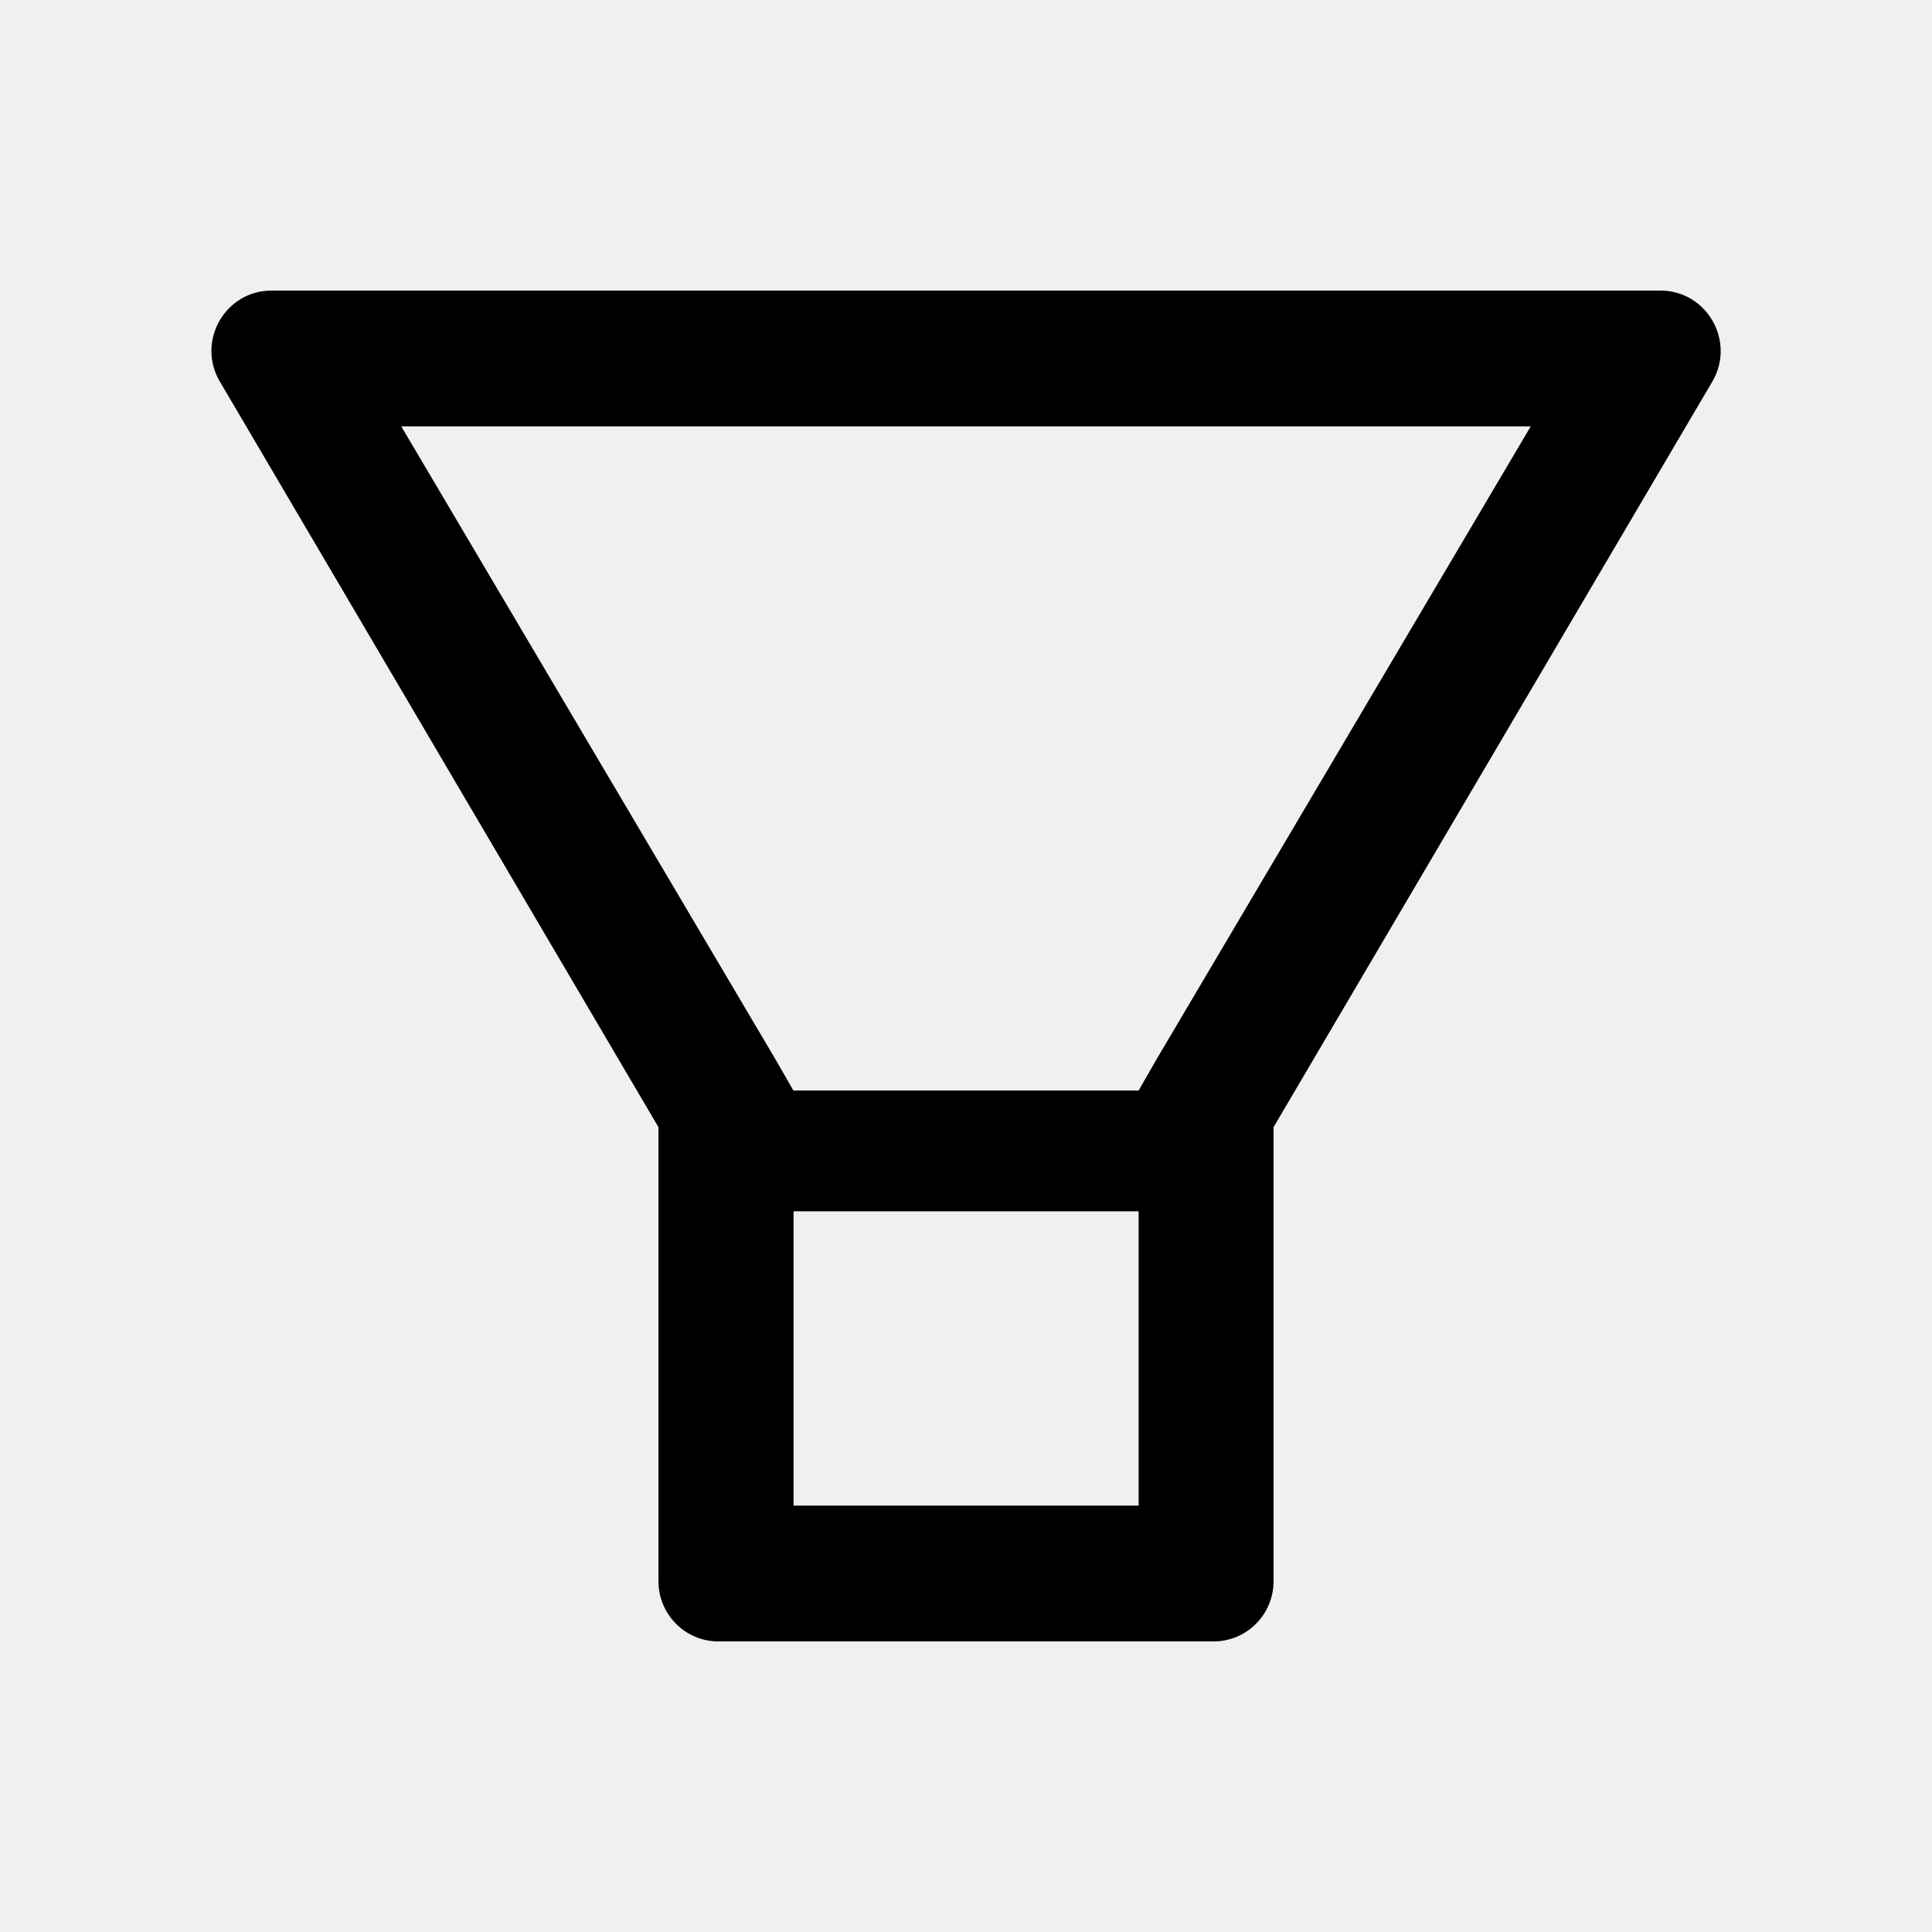
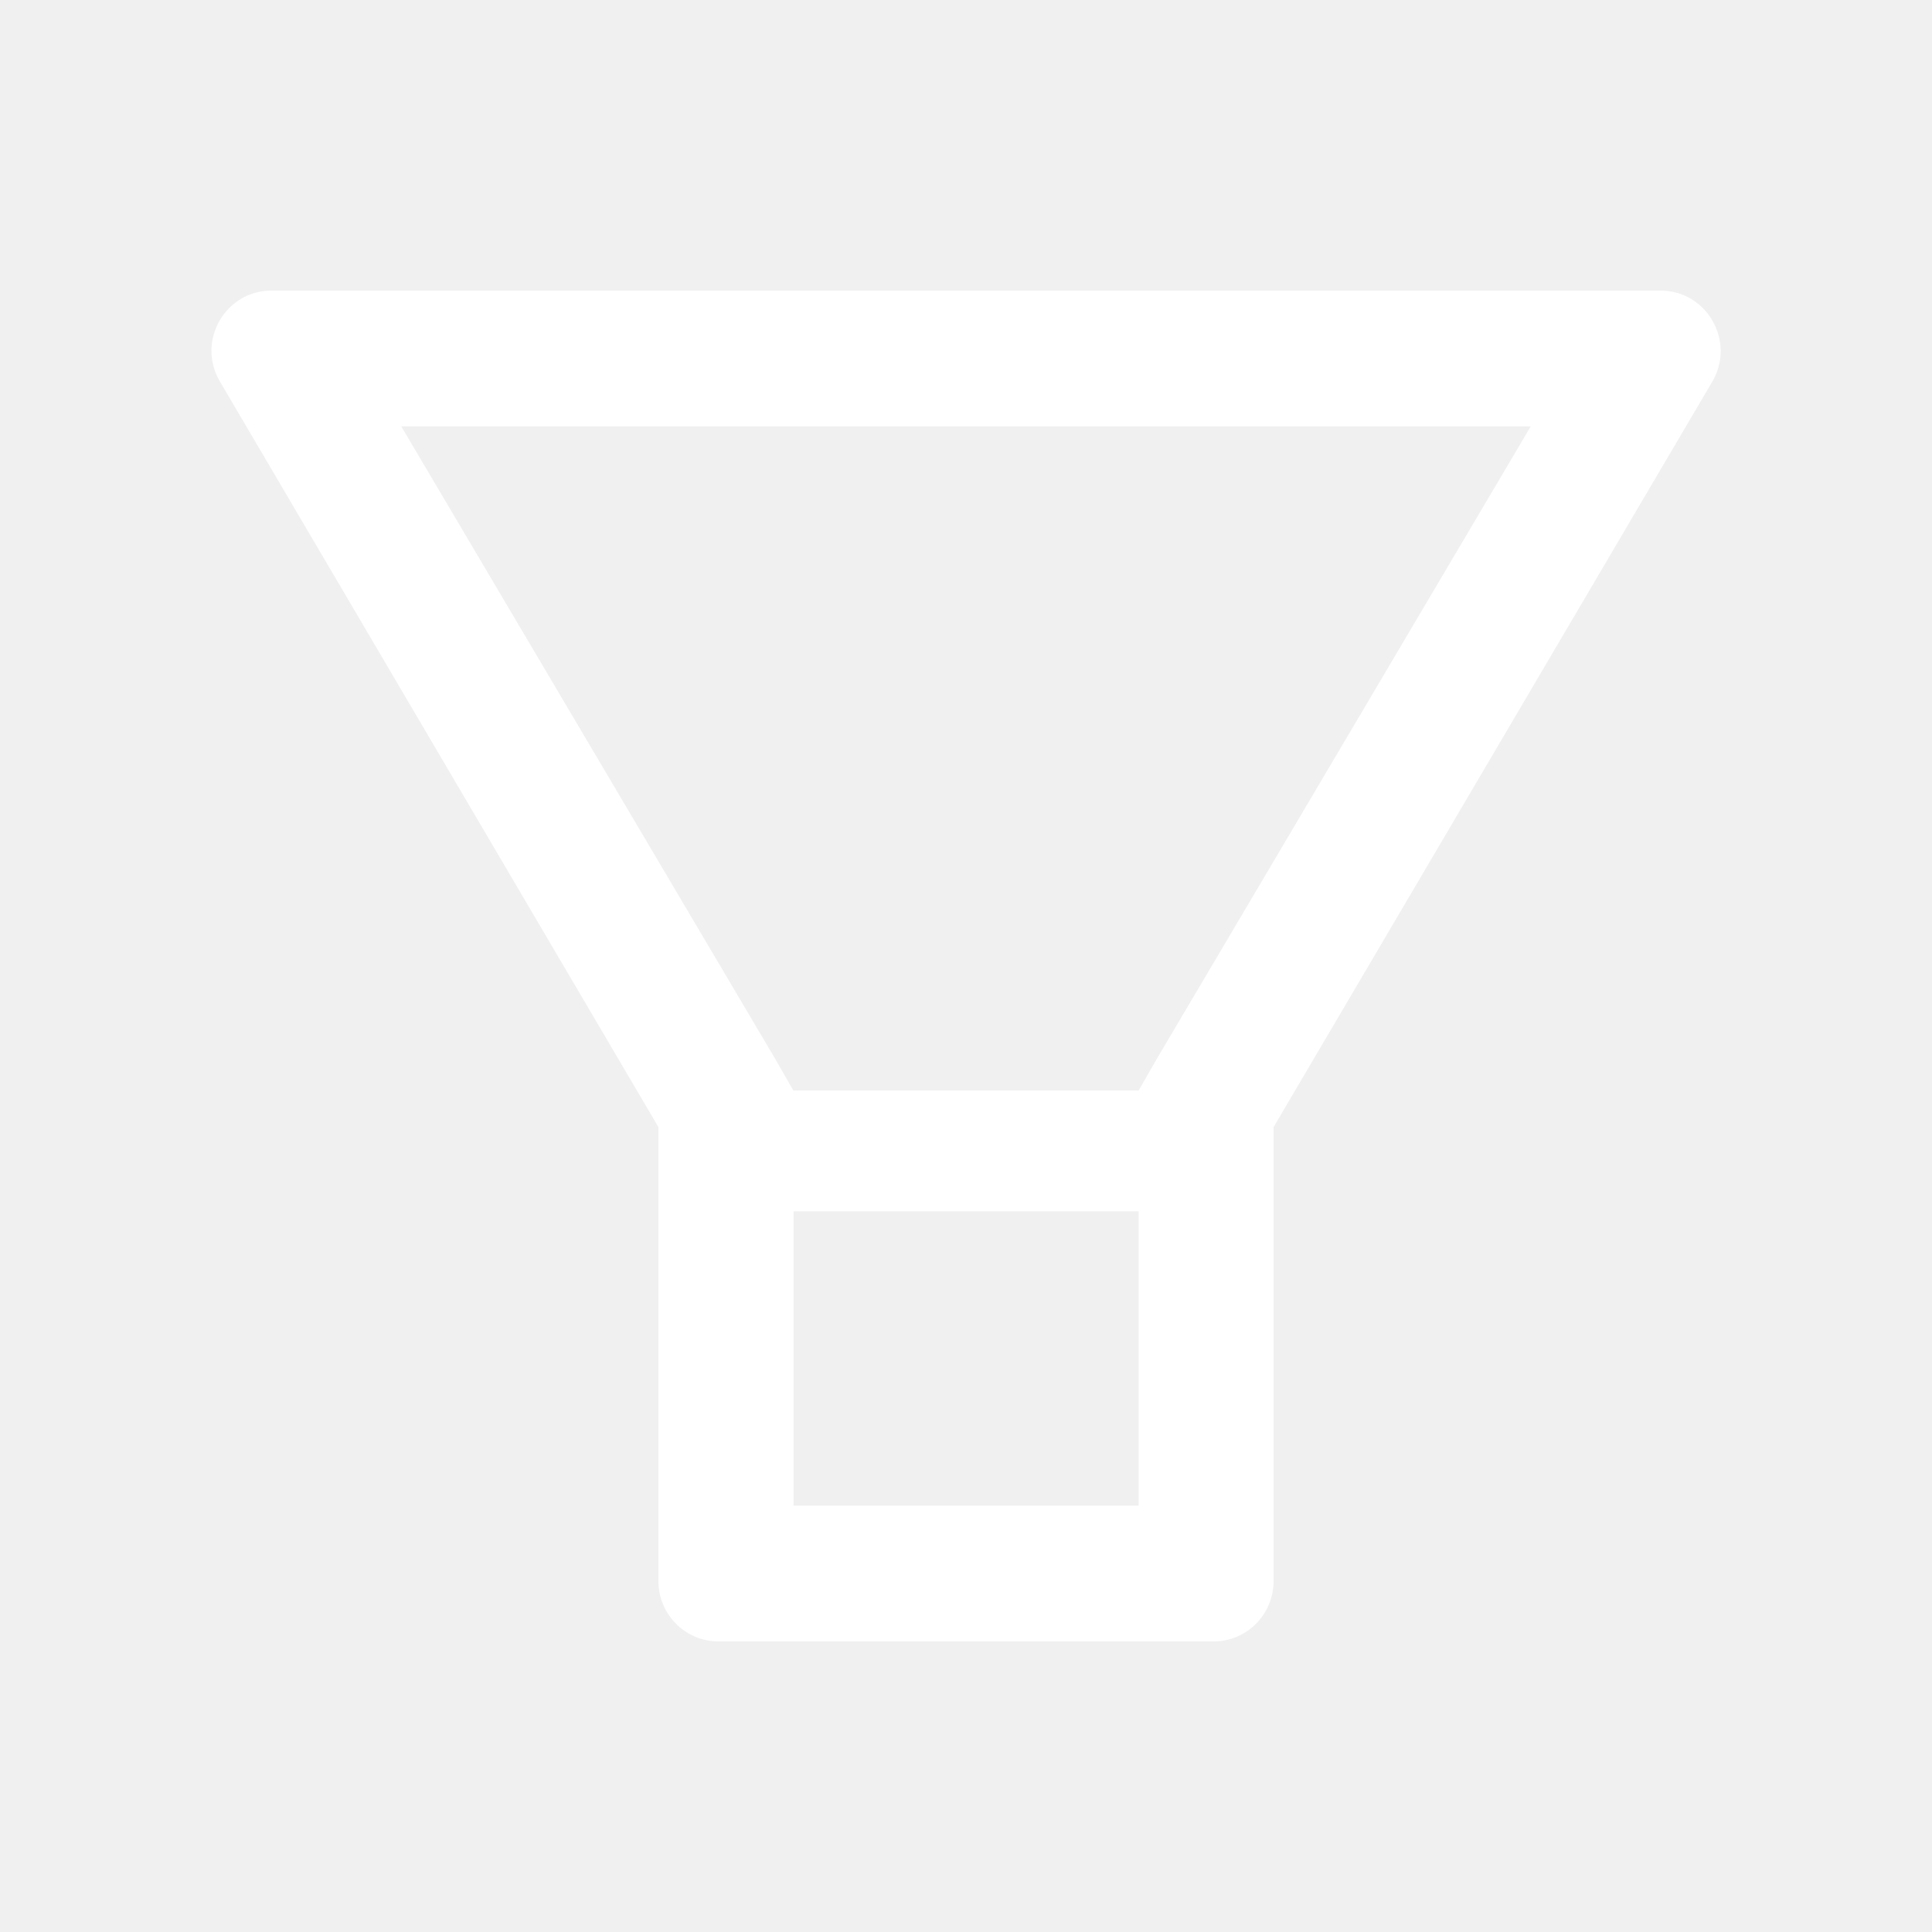
<svg xmlns="http://www.w3.org/2000/svg" width="20" height="20" viewBox="0 0 20 20" fill="none">
-   <path d="M17.189 3.008H2.811C2.332 3.008 2.033 3.529 2.273 3.945L6.816 11.668V16.367C6.816 16.713 7.094 16.992 7.437 16.992H12.562C12.906 16.992 13.184 16.713 13.184 16.367V11.668L17.729 3.945C17.967 3.529 17.668 3.008 17.189 3.008ZM11.785 15.586H8.215V12.539H11.787V15.586H11.785ZM11.973 10.965L11.787 11.289H8.213L8.027 10.965L4.154 4.414H15.846L11.973 10.965Z" fill="black" />
+   <path d="M17.189 3.008H2.811C2.332 3.008 2.033 3.529 2.274 3.945L6.816 11.668V16.367C6.816 16.713 7.094 16.992 7.438 16.992H12.563C12.906 16.992 13.184 16.713 13.184 16.367V11.668L17.729 3.945C17.967 3.529 17.668 3.008 17.189 3.008ZM11.785 15.586H8.215V12.539H11.787V15.586H11.785ZM11.973 10.965L11.787 11.289H8.213L8.027 10.965L4.154 4.414H15.846L11.973 10.965Z" fill="white" />
</svg>
